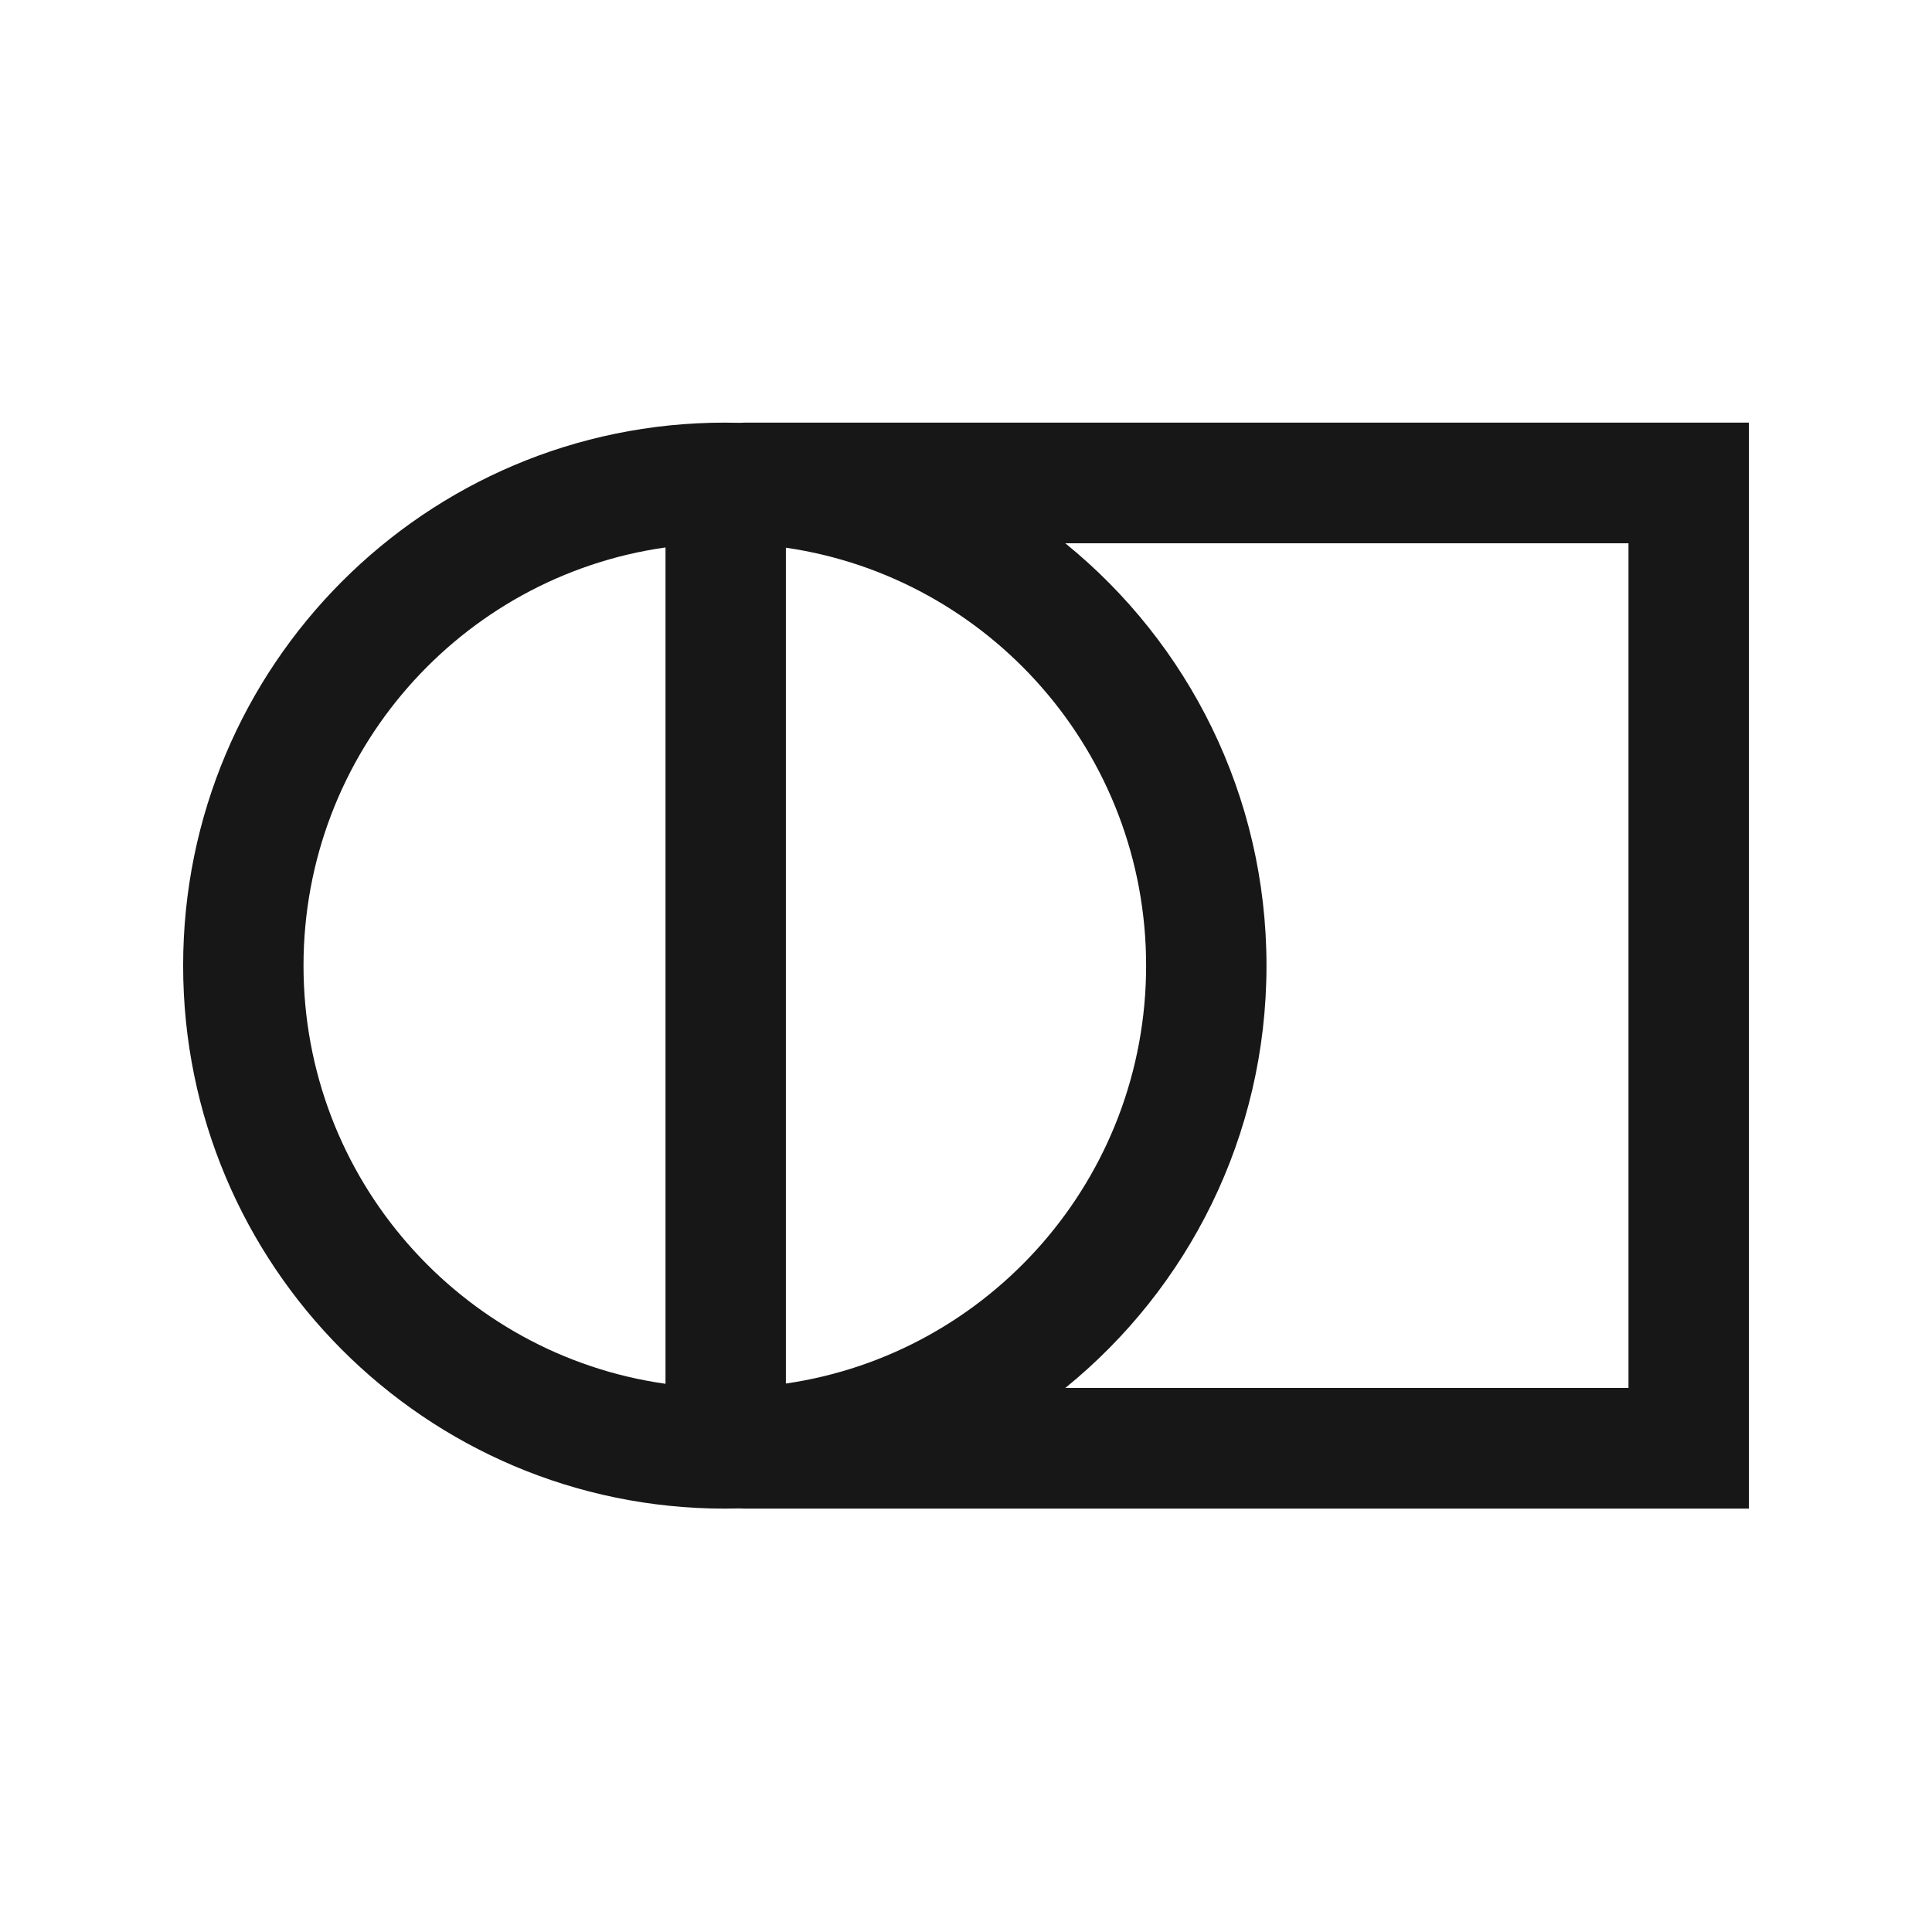
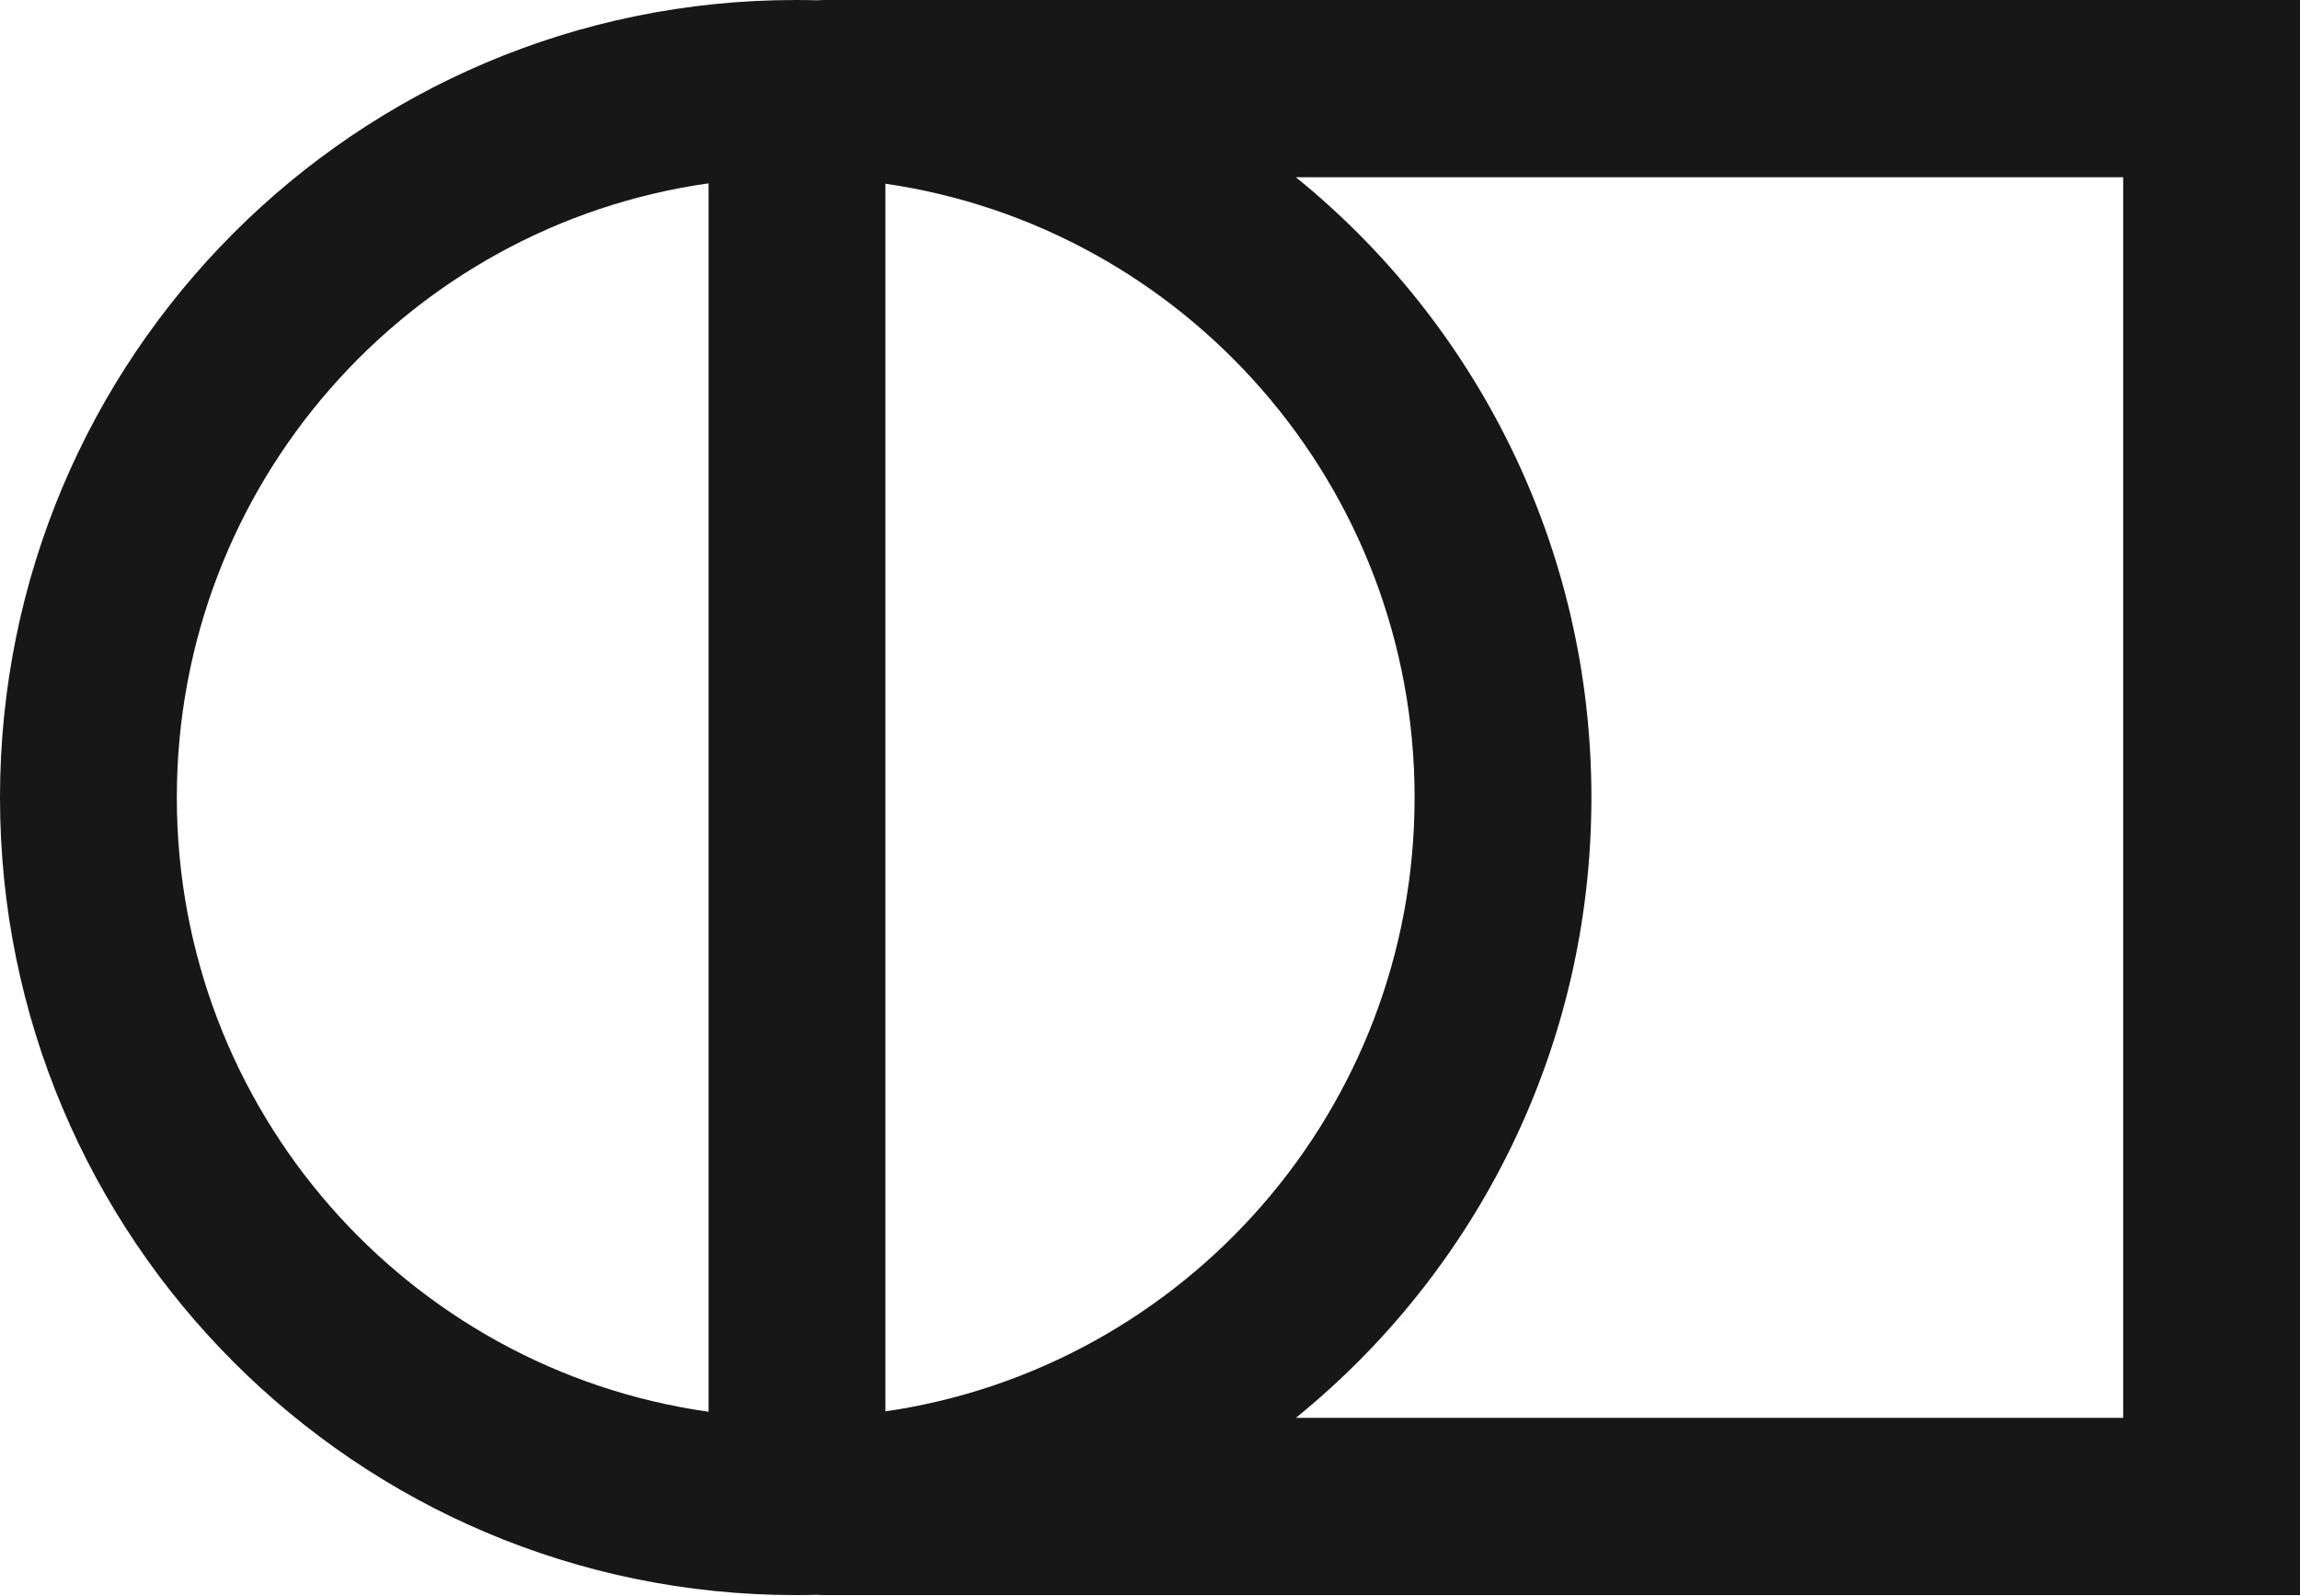
- <svg xmlns="http://www.w3.org/2000/svg" width="960" height="960" viewBox="0 0 960 960" fill="none">
+ <svg xmlns="http://www.w3.org/2000/svg" fill="none" viewBox="91 210 778 539.65">
  <rect width="960" height="960" fill="none" />
  <path fill-rule="evenodd" clip-rule="evenodd" d="M390.499 272.146V687.477C491.737 672.742 569.501 585.38 569.501 479.811C569.501 374.243 491.737 286.881 390.499 272.146ZM367.396 749.527C364.991 749.591 362.577 749.623 360.157 749.623C211.506 749.623 91 628.824 91 479.811C91 330.799 211.506 210 360.157 210C362.577 210 364.991 210.032 367.396 210.096C368.31 210.032 369.233 210 370.163 210H869V749.623H370.163C369.233 749.623 368.31 749.591 367.396 749.527ZM330.687 687.602V272.021C229.023 286.379 150.813 373.94 150.813 479.811C150.813 585.683 229.023 673.244 330.687 687.602ZM529.346 269.958H809.187V689.665H529.346C590.325 640.201 629.313 564.57 629.313 479.811C629.313 395.053 590.325 319.422 529.346 269.958Z" fill="#171717" />
</svg>
